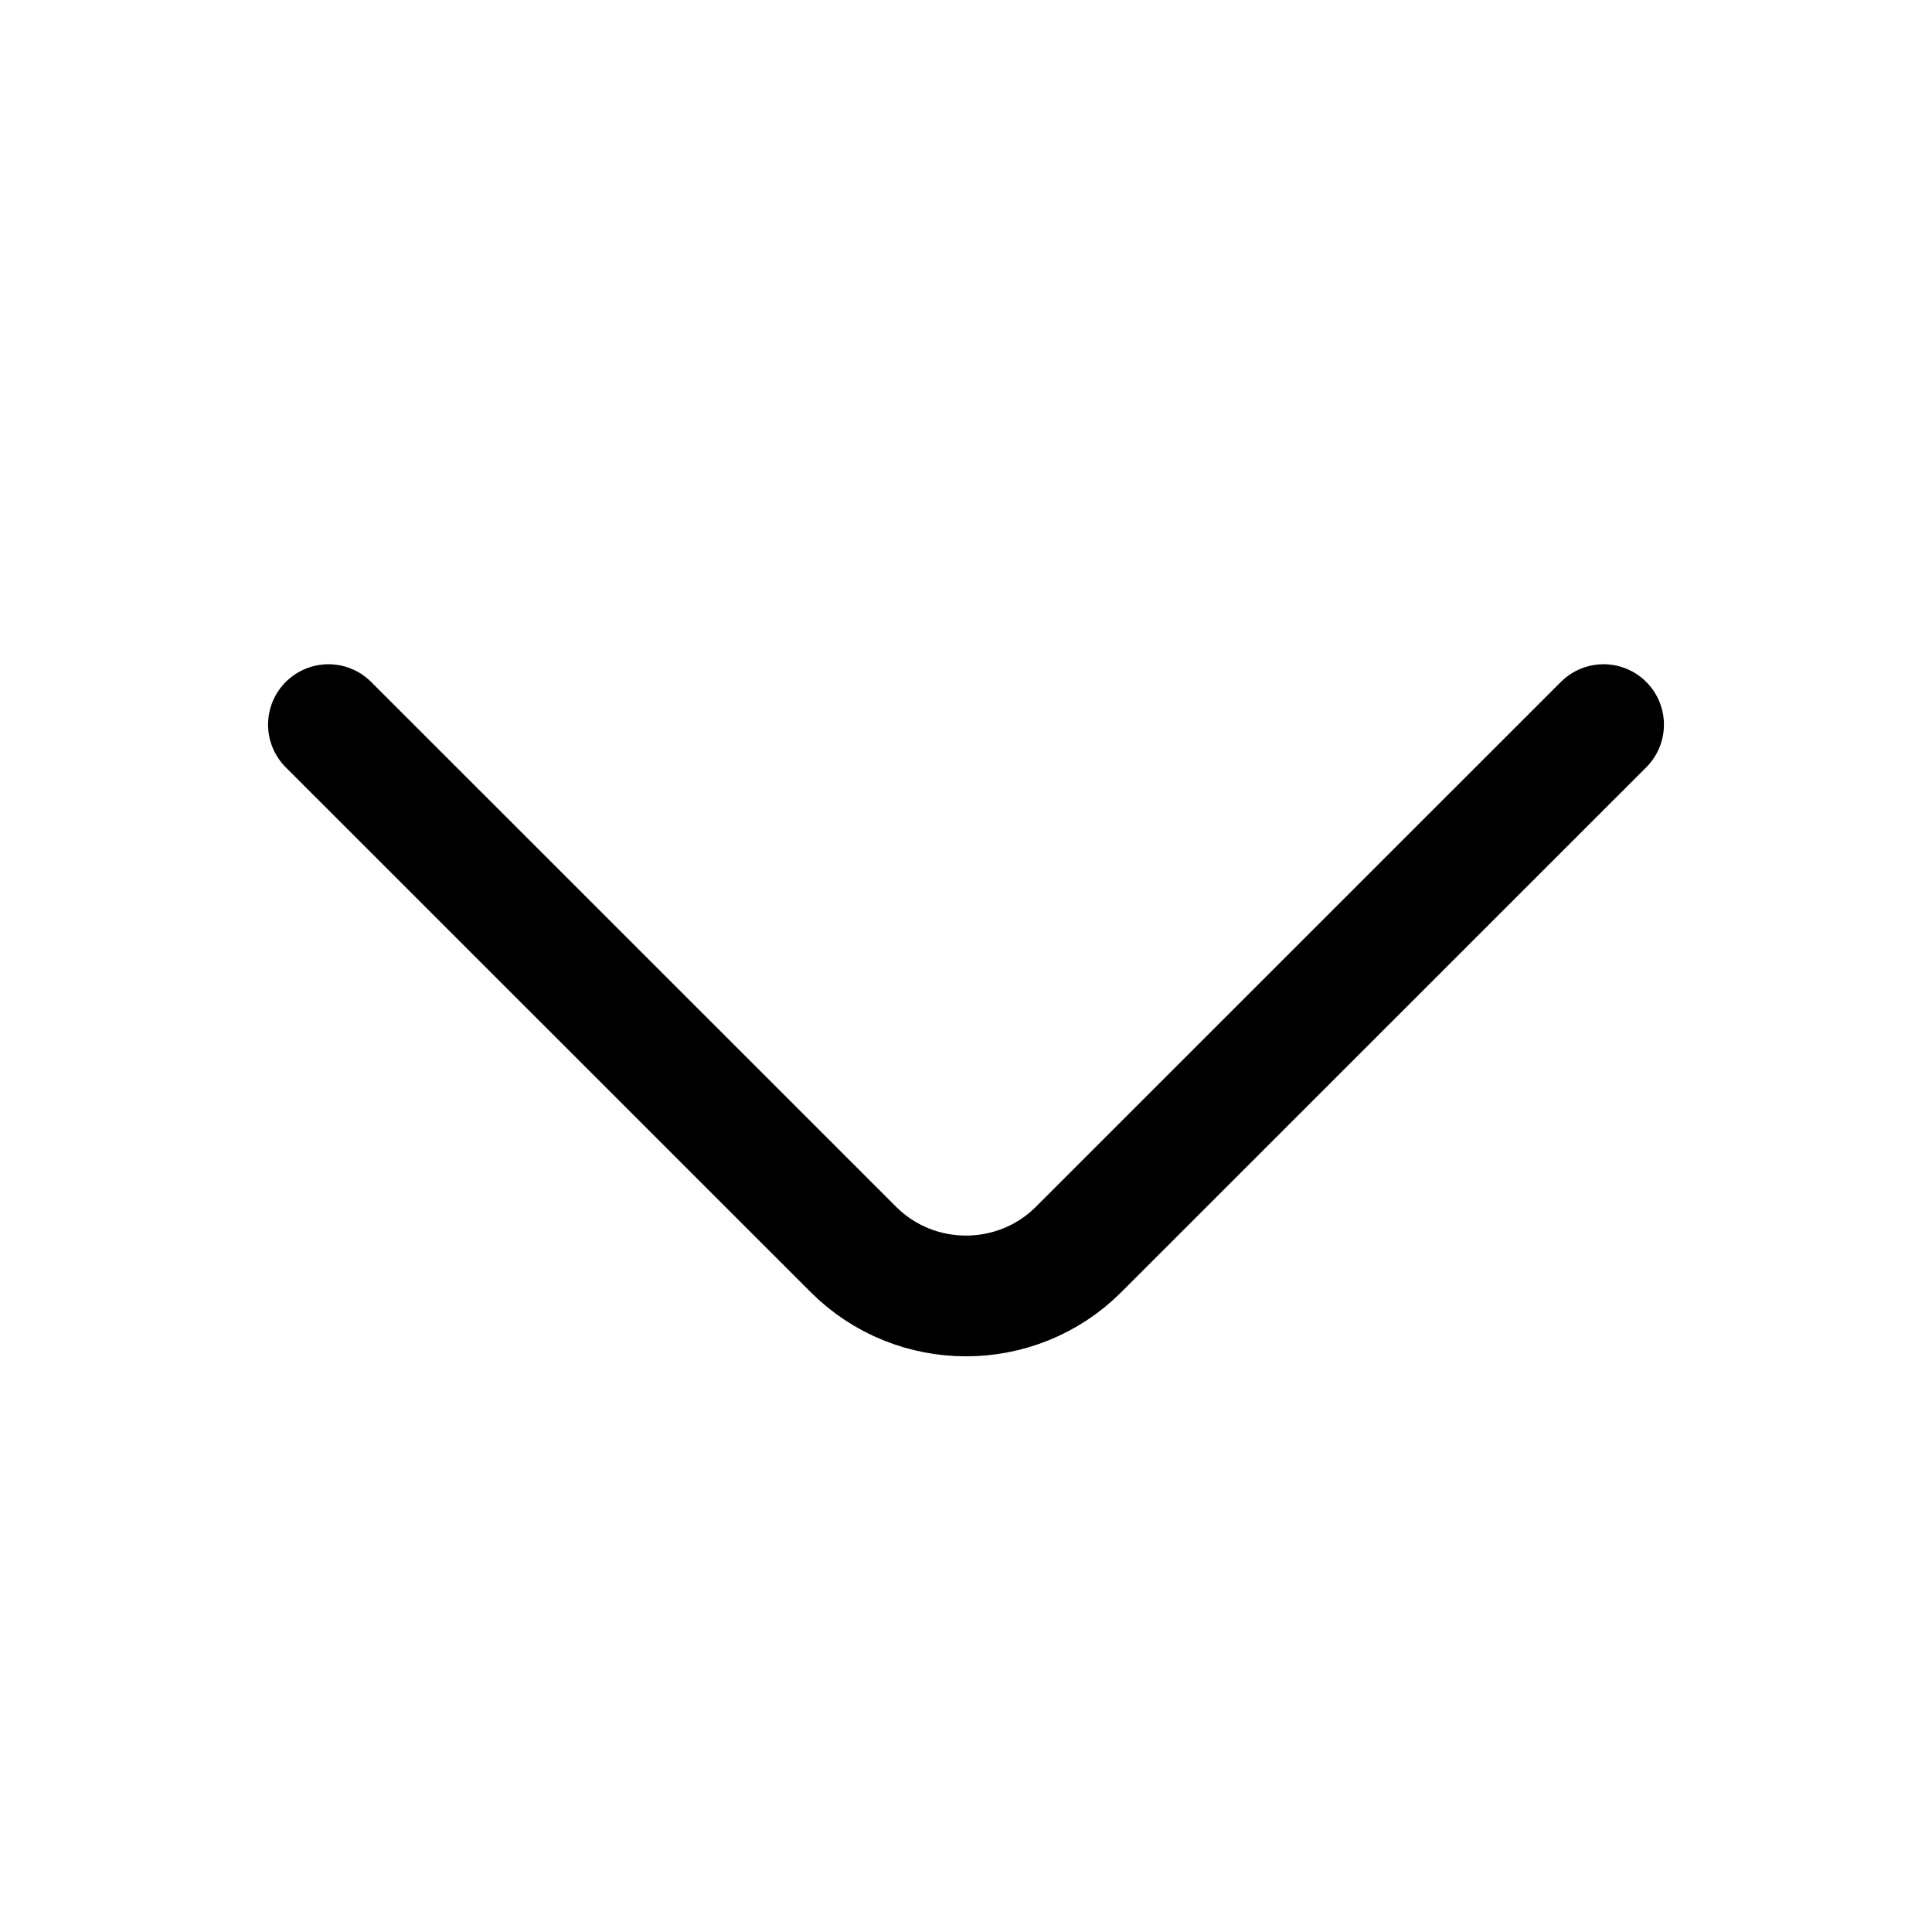
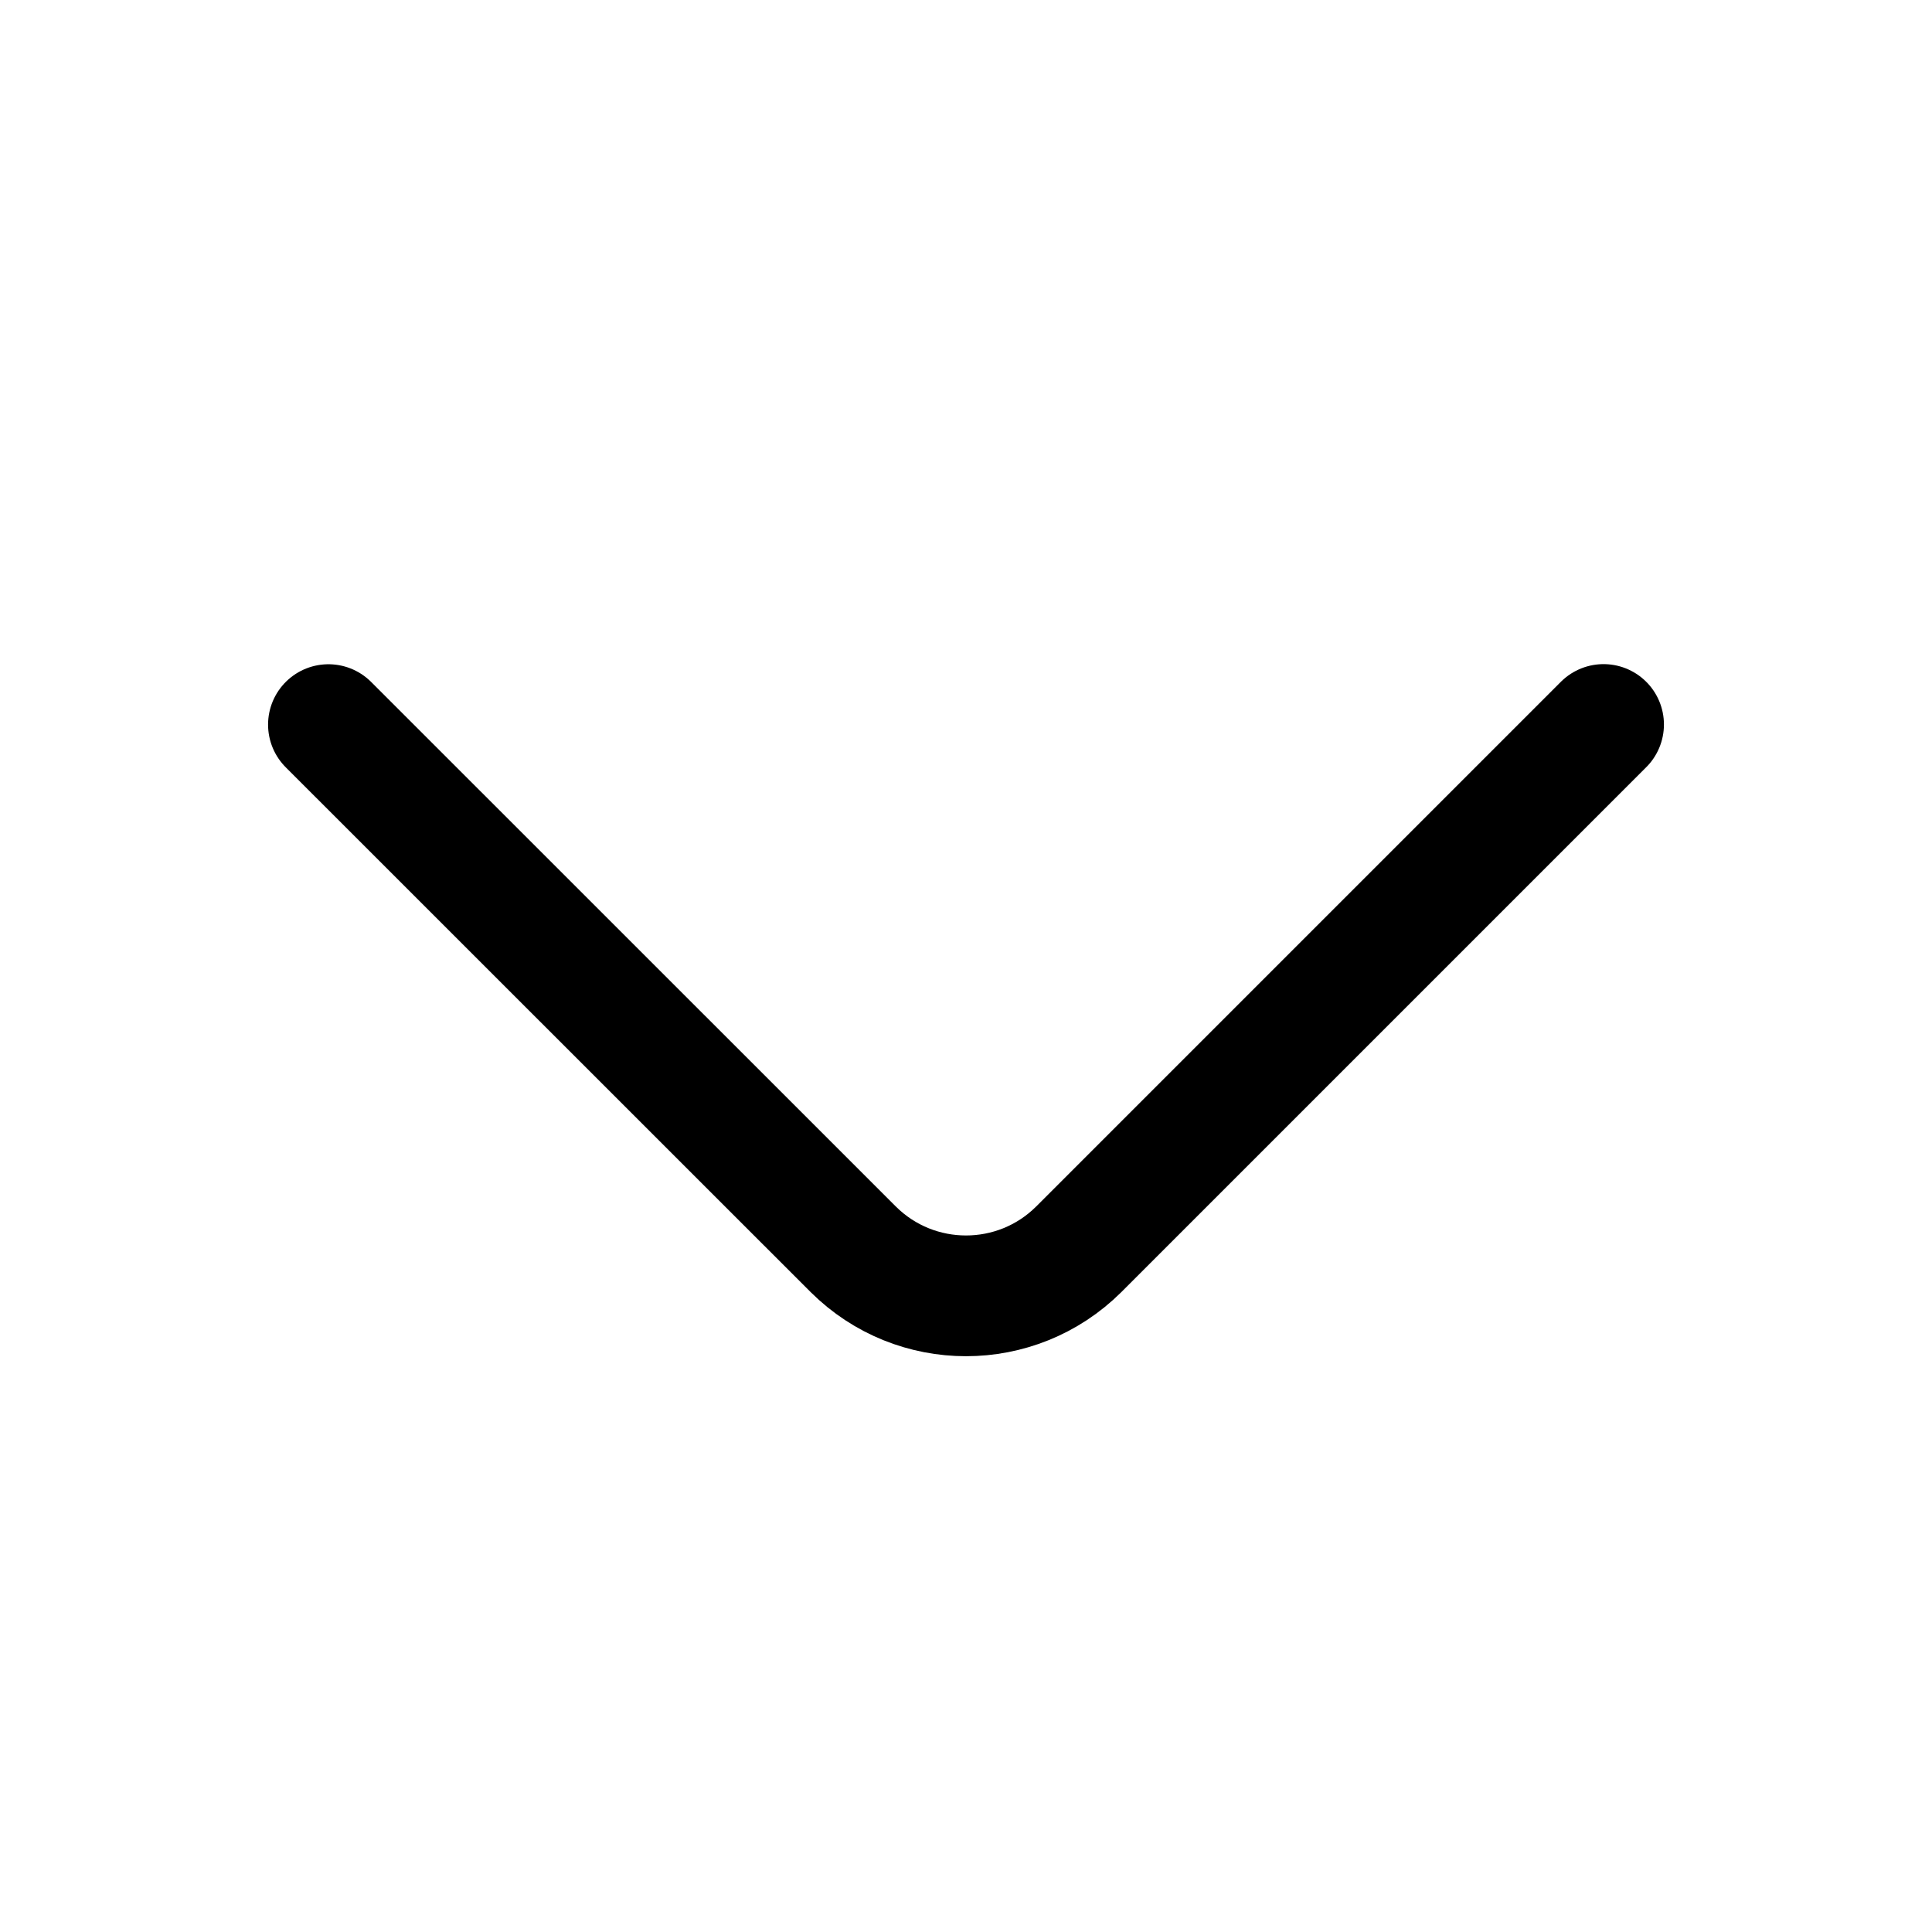
- <svg xmlns="http://www.w3.org/2000/svg" width="16" height="16" viewBox="0 0 16 16" fill="none">
-   <path d="M13.28 6.001L8.933 10.347C8.42 10.861 7.58 10.861 7.067 10.347L2.72 6.001" stroke="black" stroke-miterlimit="10" stroke-linecap="round" stroke-linejoin="round" />
+ <svg xmlns="http://www.w3.org/2000/svg" width="16" height="16" fill="none" viewBox="0 0 16 16">
+   <path stroke="#000" stroke-linecap="round" stroke-linejoin="round" stroke-miterlimit="10" d="m13.28 6-4.347 4.347a1.324 1.324 0 0 1-1.866 0L2.72 6.001" />
</svg>
